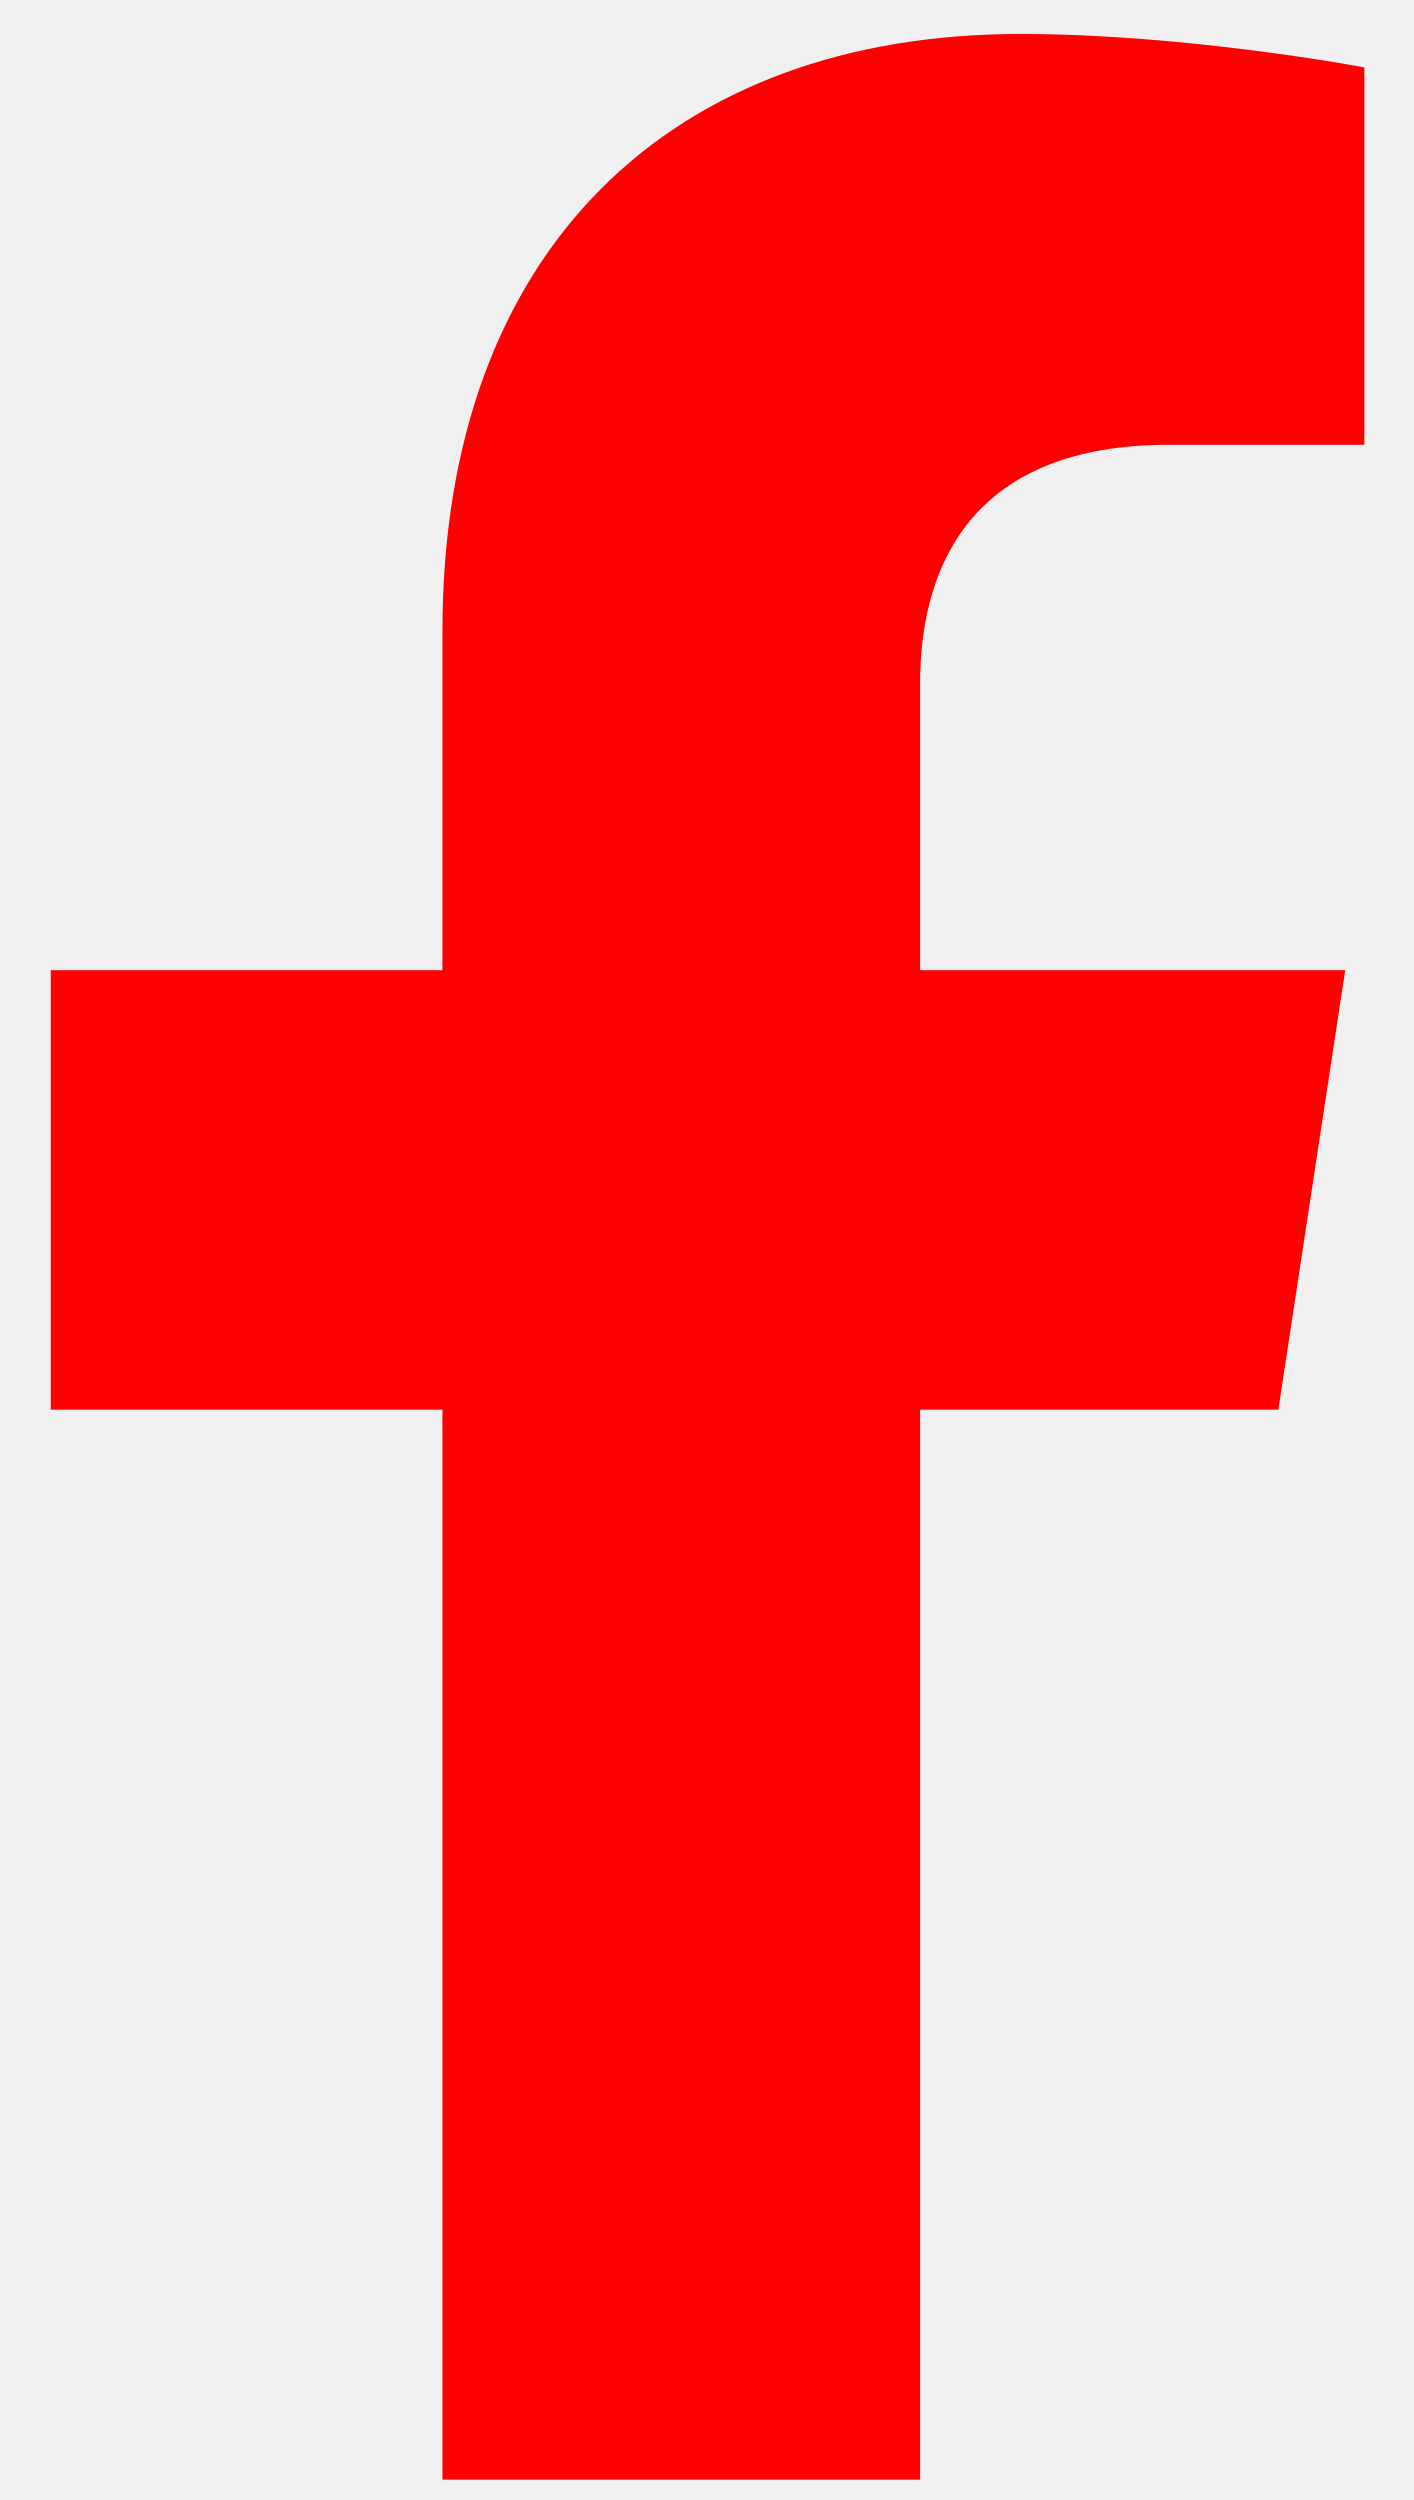
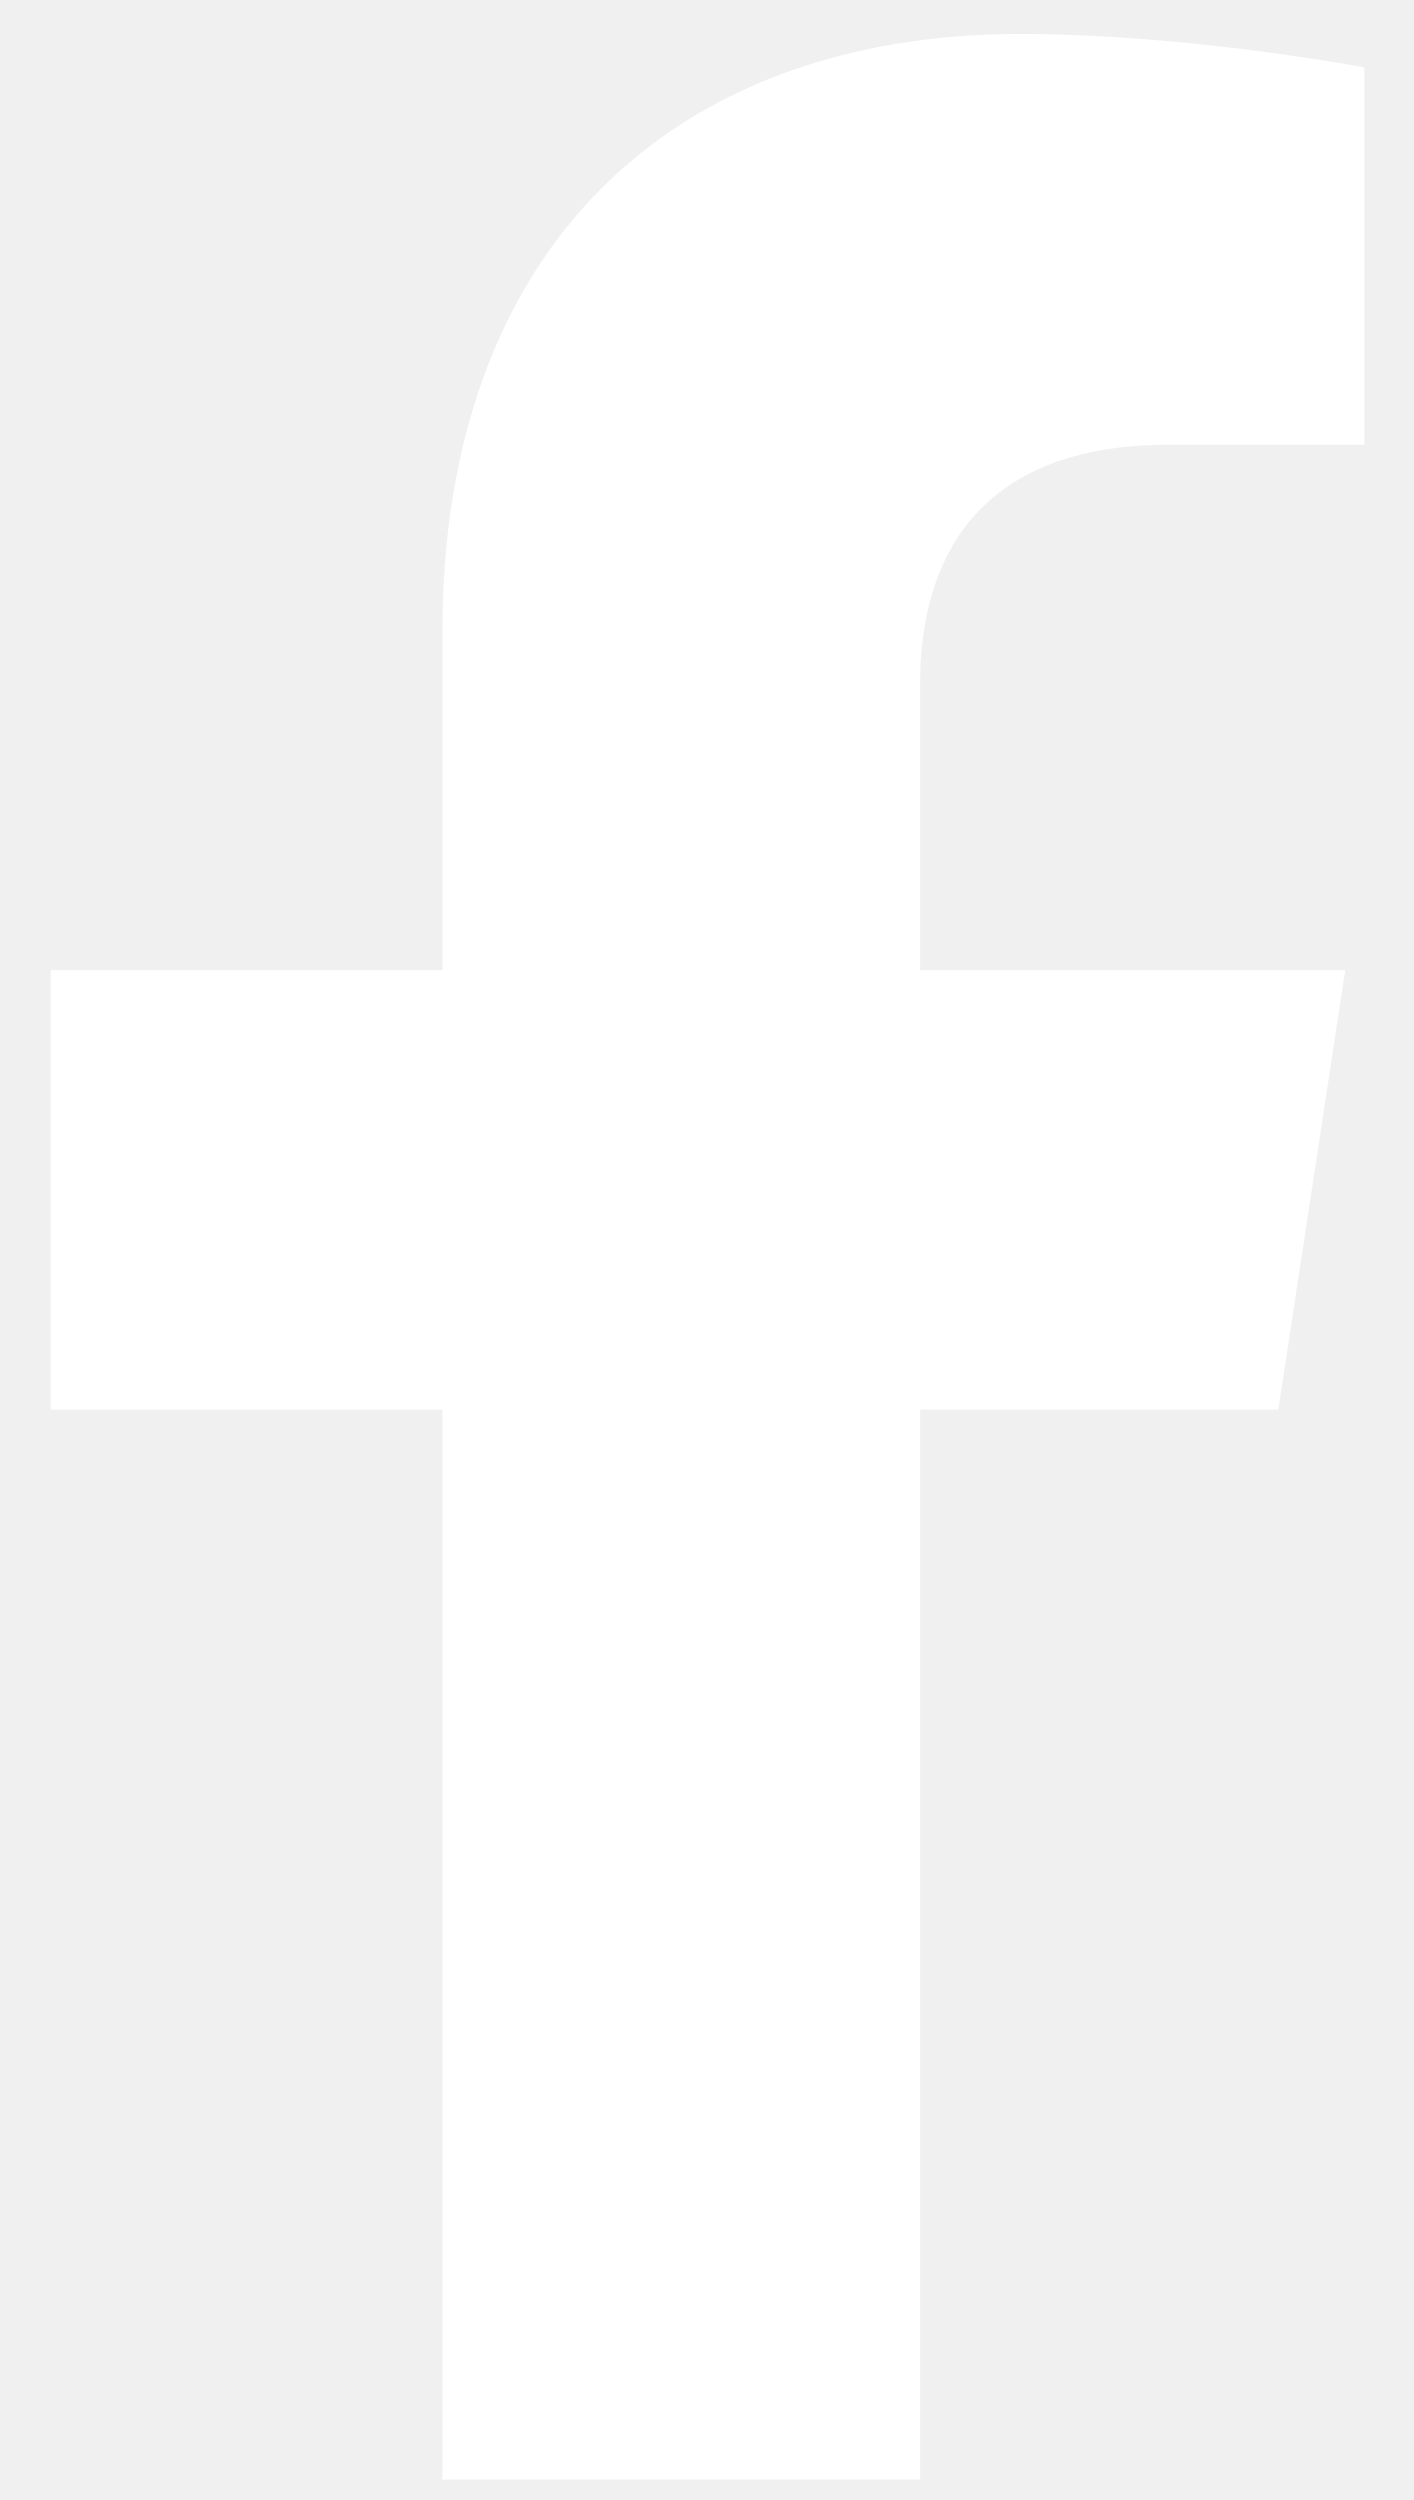
<svg xmlns="http://www.w3.org/2000/svg" width="26" height="46" viewBox="0 0 26 46" fill="none">
-   <path d="M23.521 25.938L24.752 17.852H16.93V12.578C16.93 10.293 17.984 8.184 21.5 8.184H25.104V1.24C25.104 1.24 21.852 0.625 18.775 0.625C12.359 0.625 8.141 4.58 8.141 11.611V17.852H0.934V25.938H8.141V45.625H16.93V25.938H23.521Z" fill="#FF0000" />
+   <path d="M23.521 25.938L24.752 17.852H16.93V12.578C16.93 10.293 17.984 8.184 21.5 8.184H25.104V1.24C25.104 1.24 21.852 0.625 18.775 0.625C12.359 0.625 8.141 4.58 8.141 11.611V17.852H0.934V25.938H8.141V45.625H16.93V25.938H23.521Z" fill="#fff" />
</svg>
